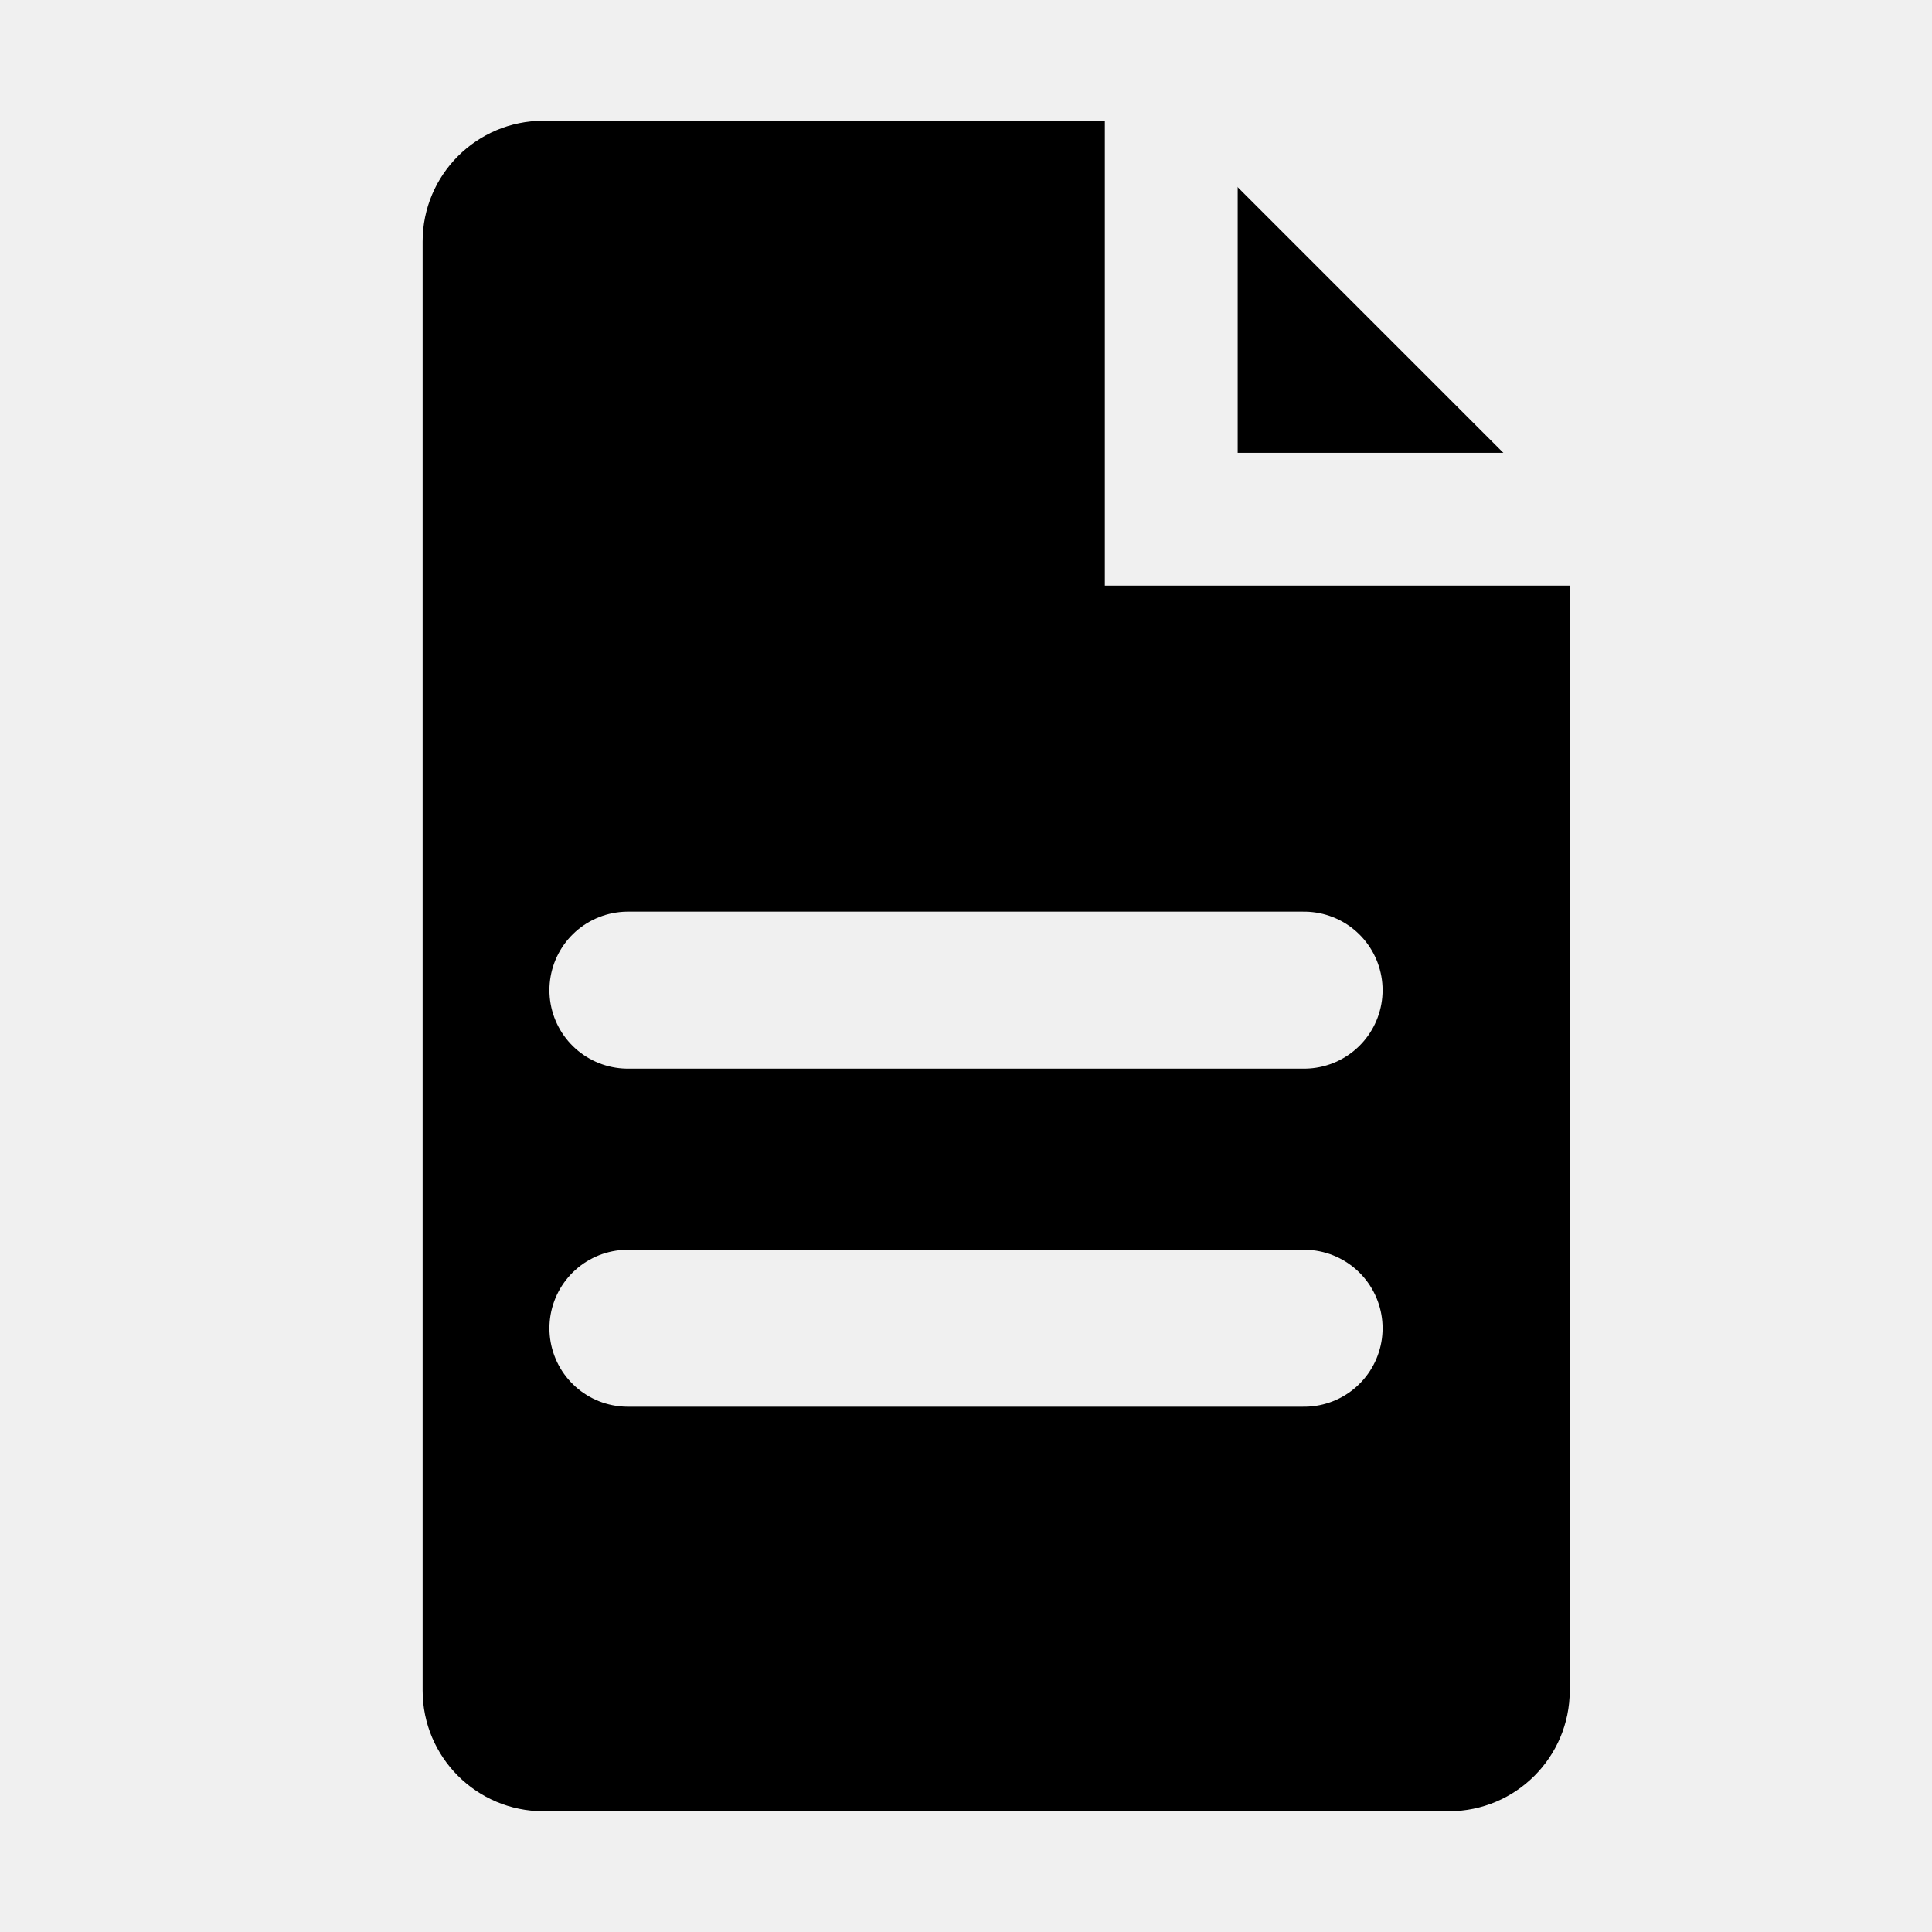
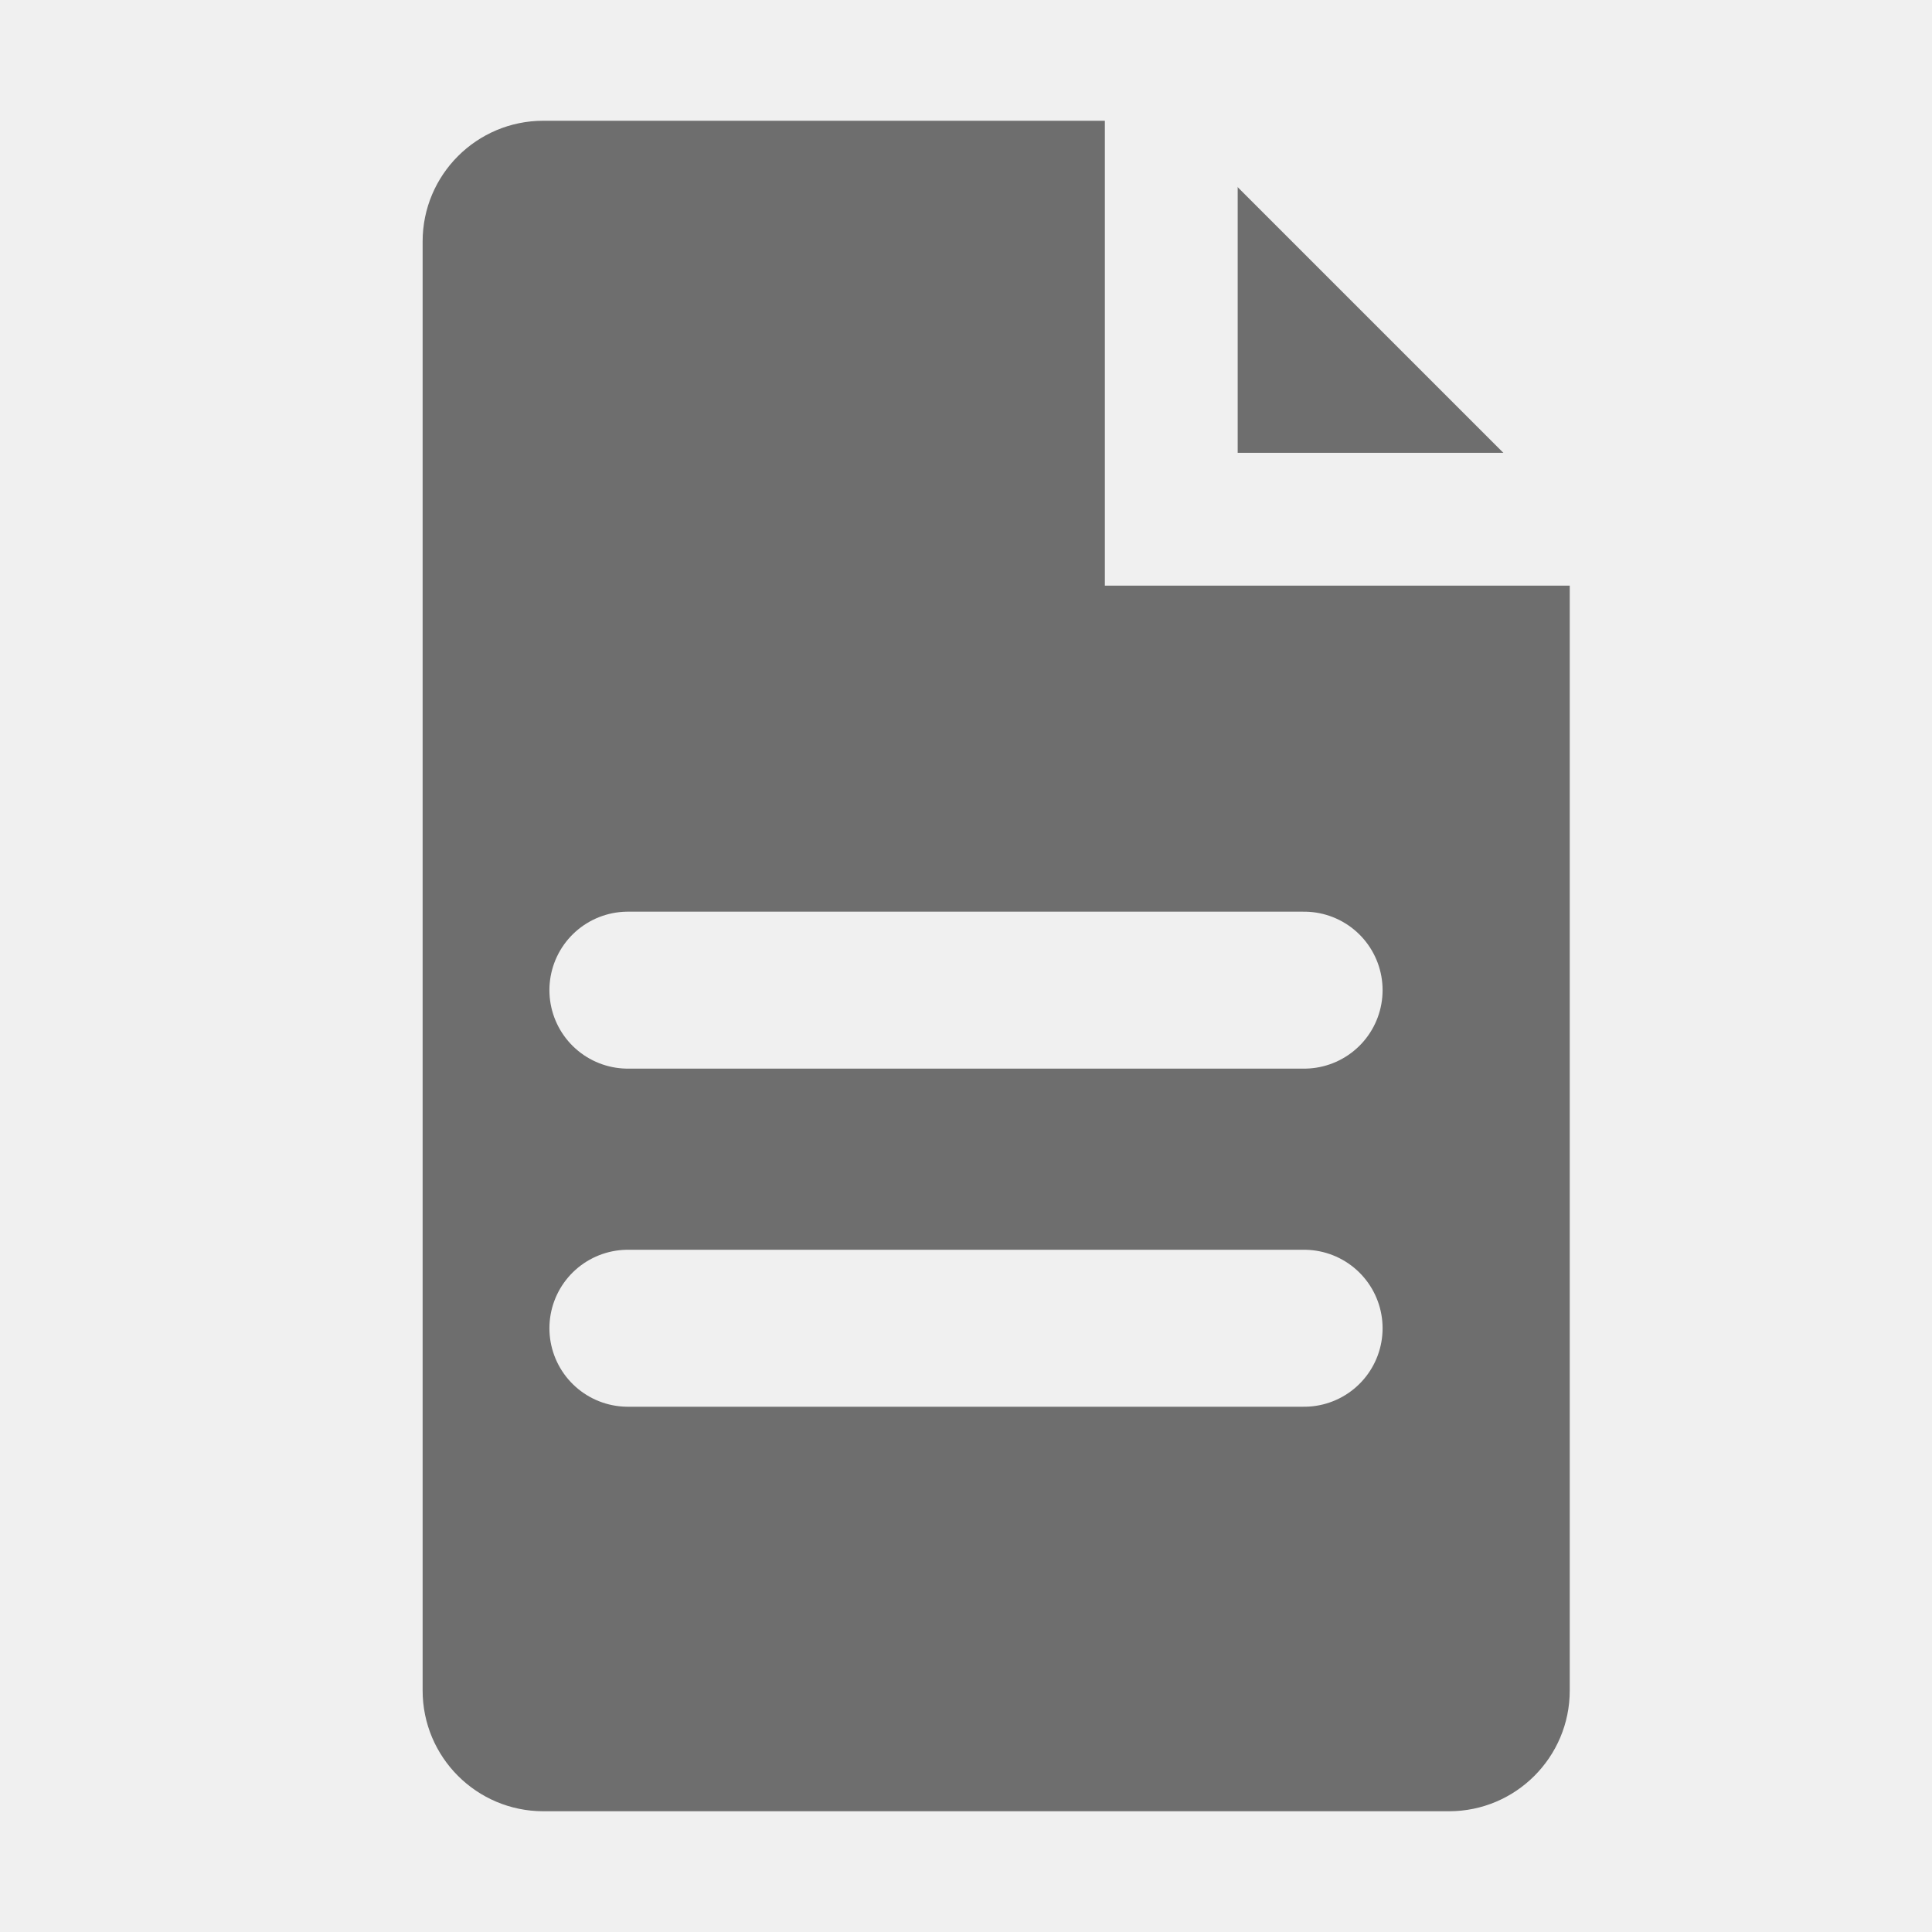
<svg xmlns="http://www.w3.org/2000/svg" width="16" height="16" viewBox="0 0 16 16" fill="none">
  <mask id="cut" maskUnits="userSpaceOnUse" x="0" y="0" width="16" height="16">
    <rect width="16" height="16" fill="#fff" />
    <path d="M9.7 .8v3.5h3.6" stroke="#000" stroke-width="1.1" fill="none" />
    <path d="M5.2 8.2h5.6M5.2 11h5.6" stroke="#000" stroke-width="1.3" stroke-linecap="round" />
  </mask>
-   <path mask="url(#cut)" fill="currentColor" d="M4.5 1h5.2l3.3 3.3V14a1 1 0 0 1-1 1H4.5a1 1 0 0 1-1-1V2a1 1 0 0 1 1-1z" />
+   <path mask="url(#cut)" fill="#6e6e6e" d="M4.5 1h5.2l3.3 3.3V14a1 1 0 0 1-1 1H4.5a1 1 0 0 1-1-1V2a1 1 0 0 1 1-1z" />
</svg>
